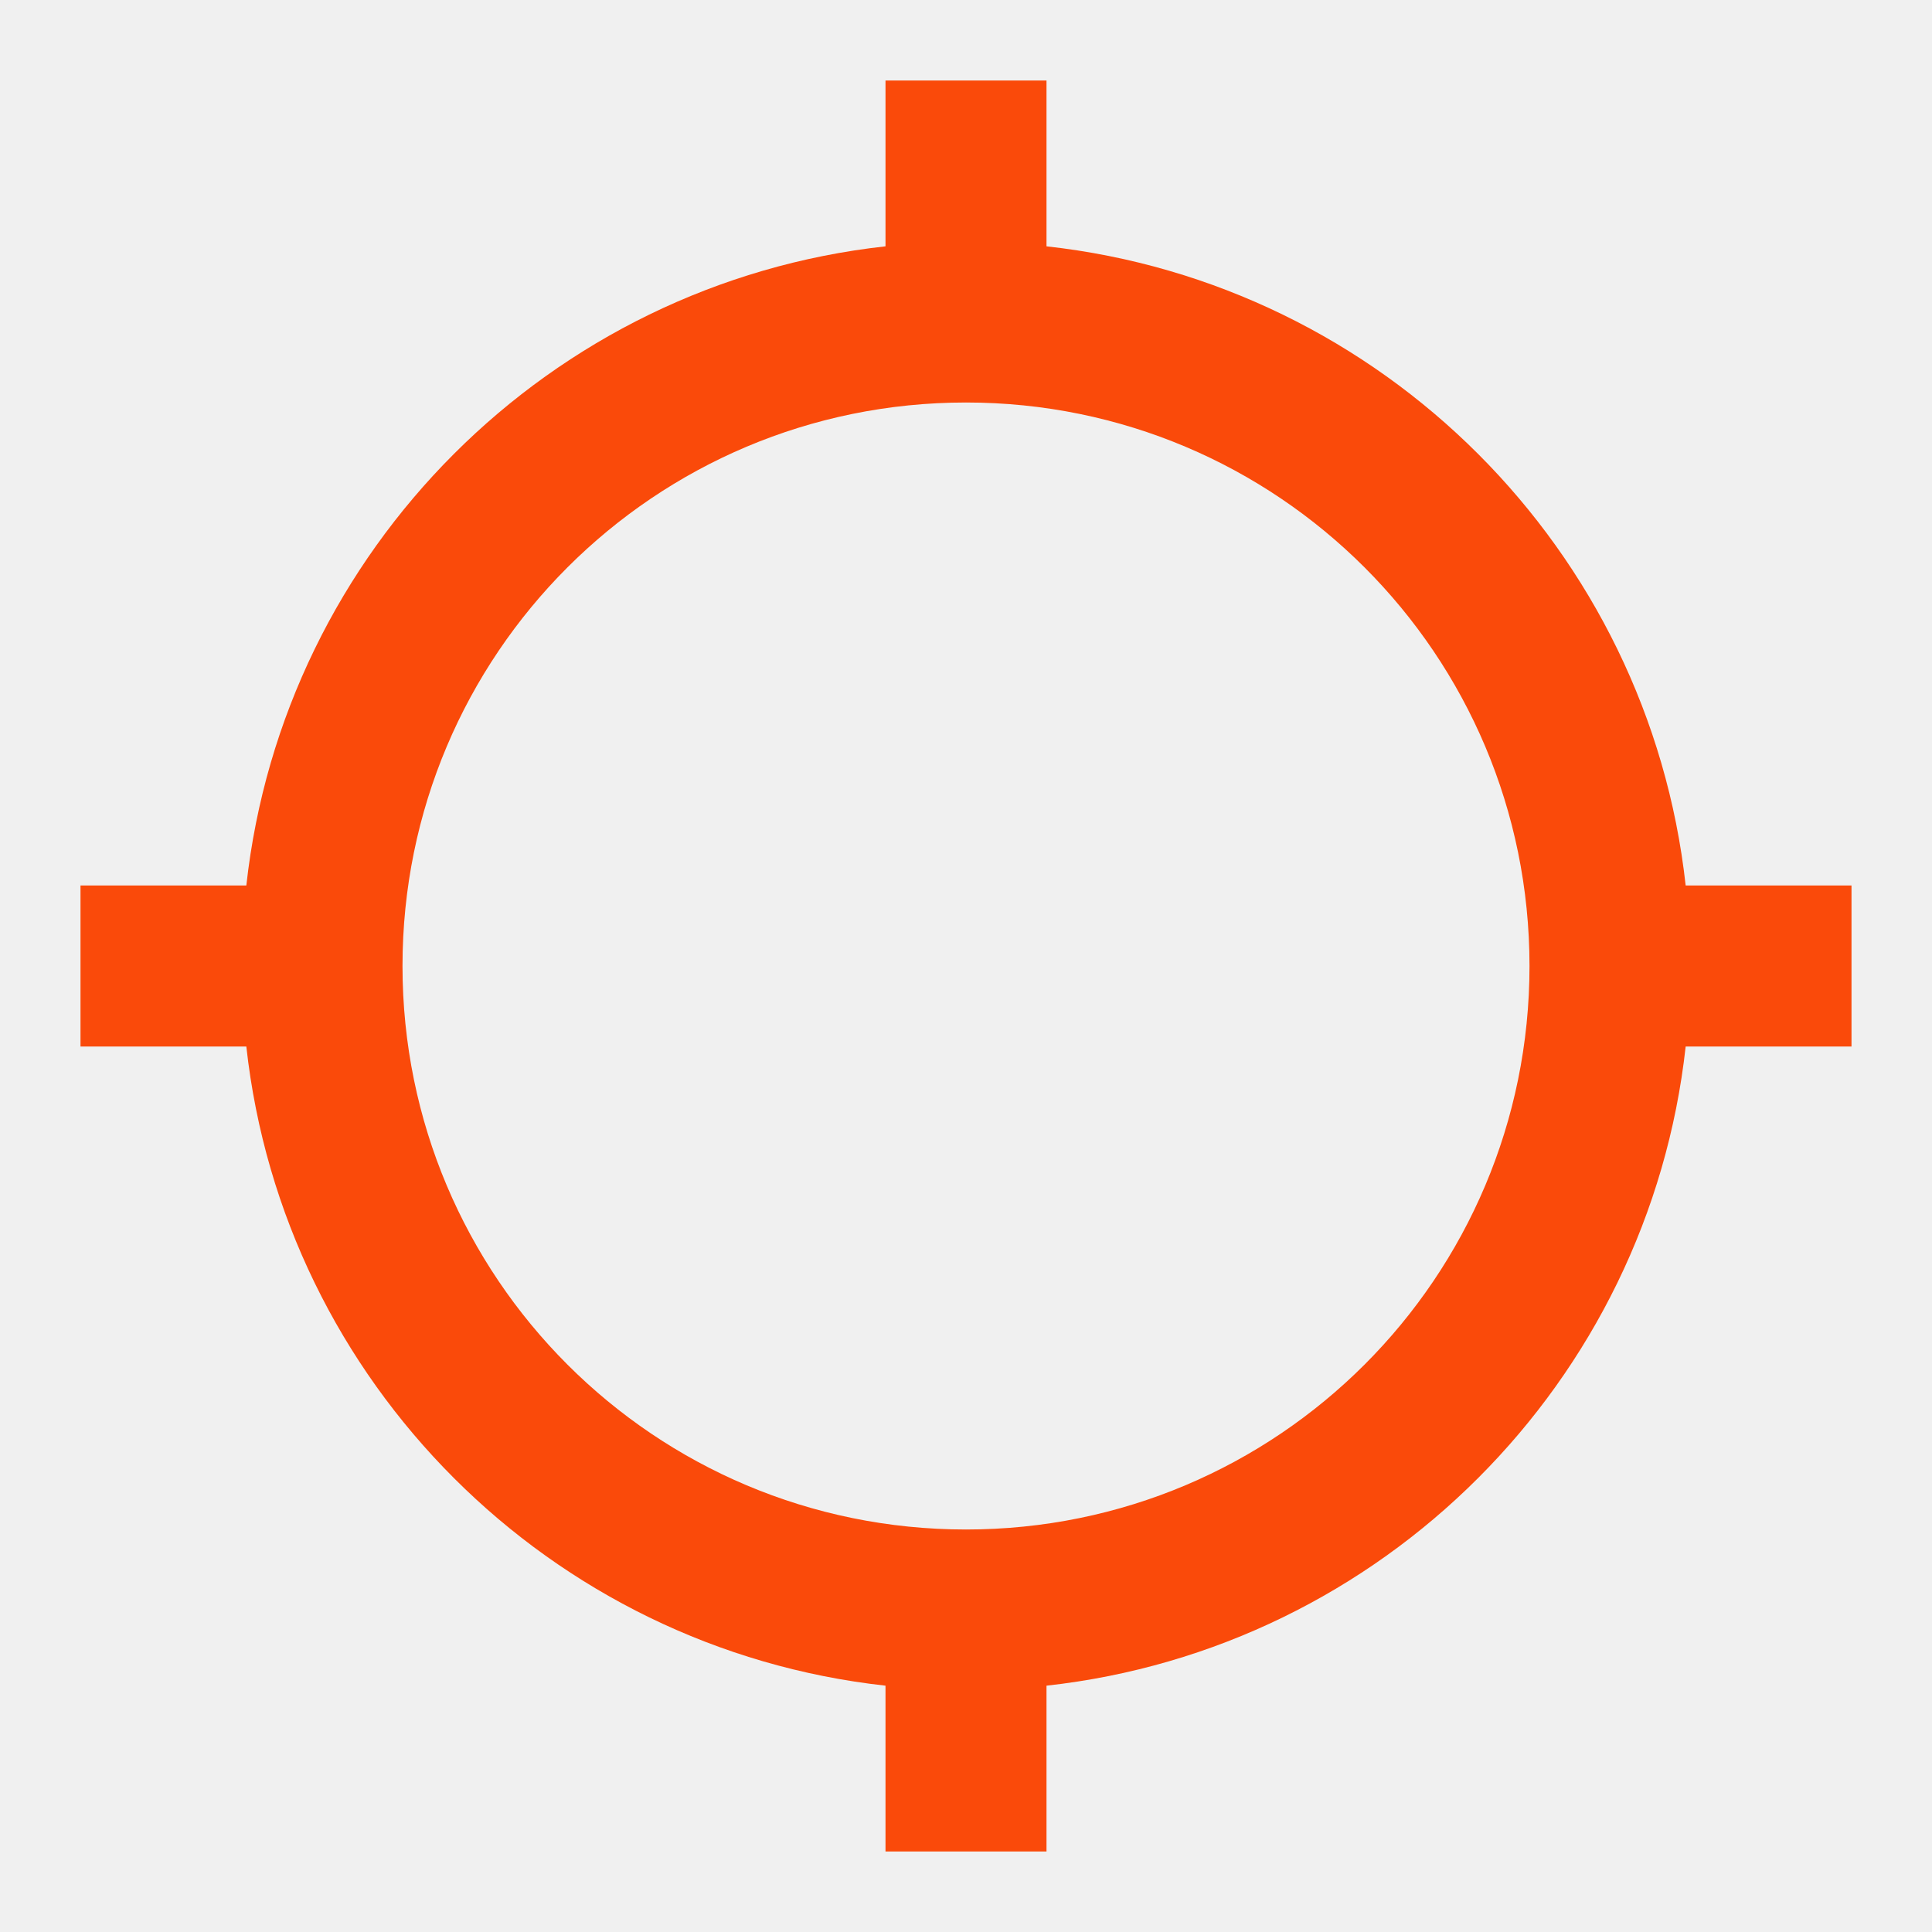
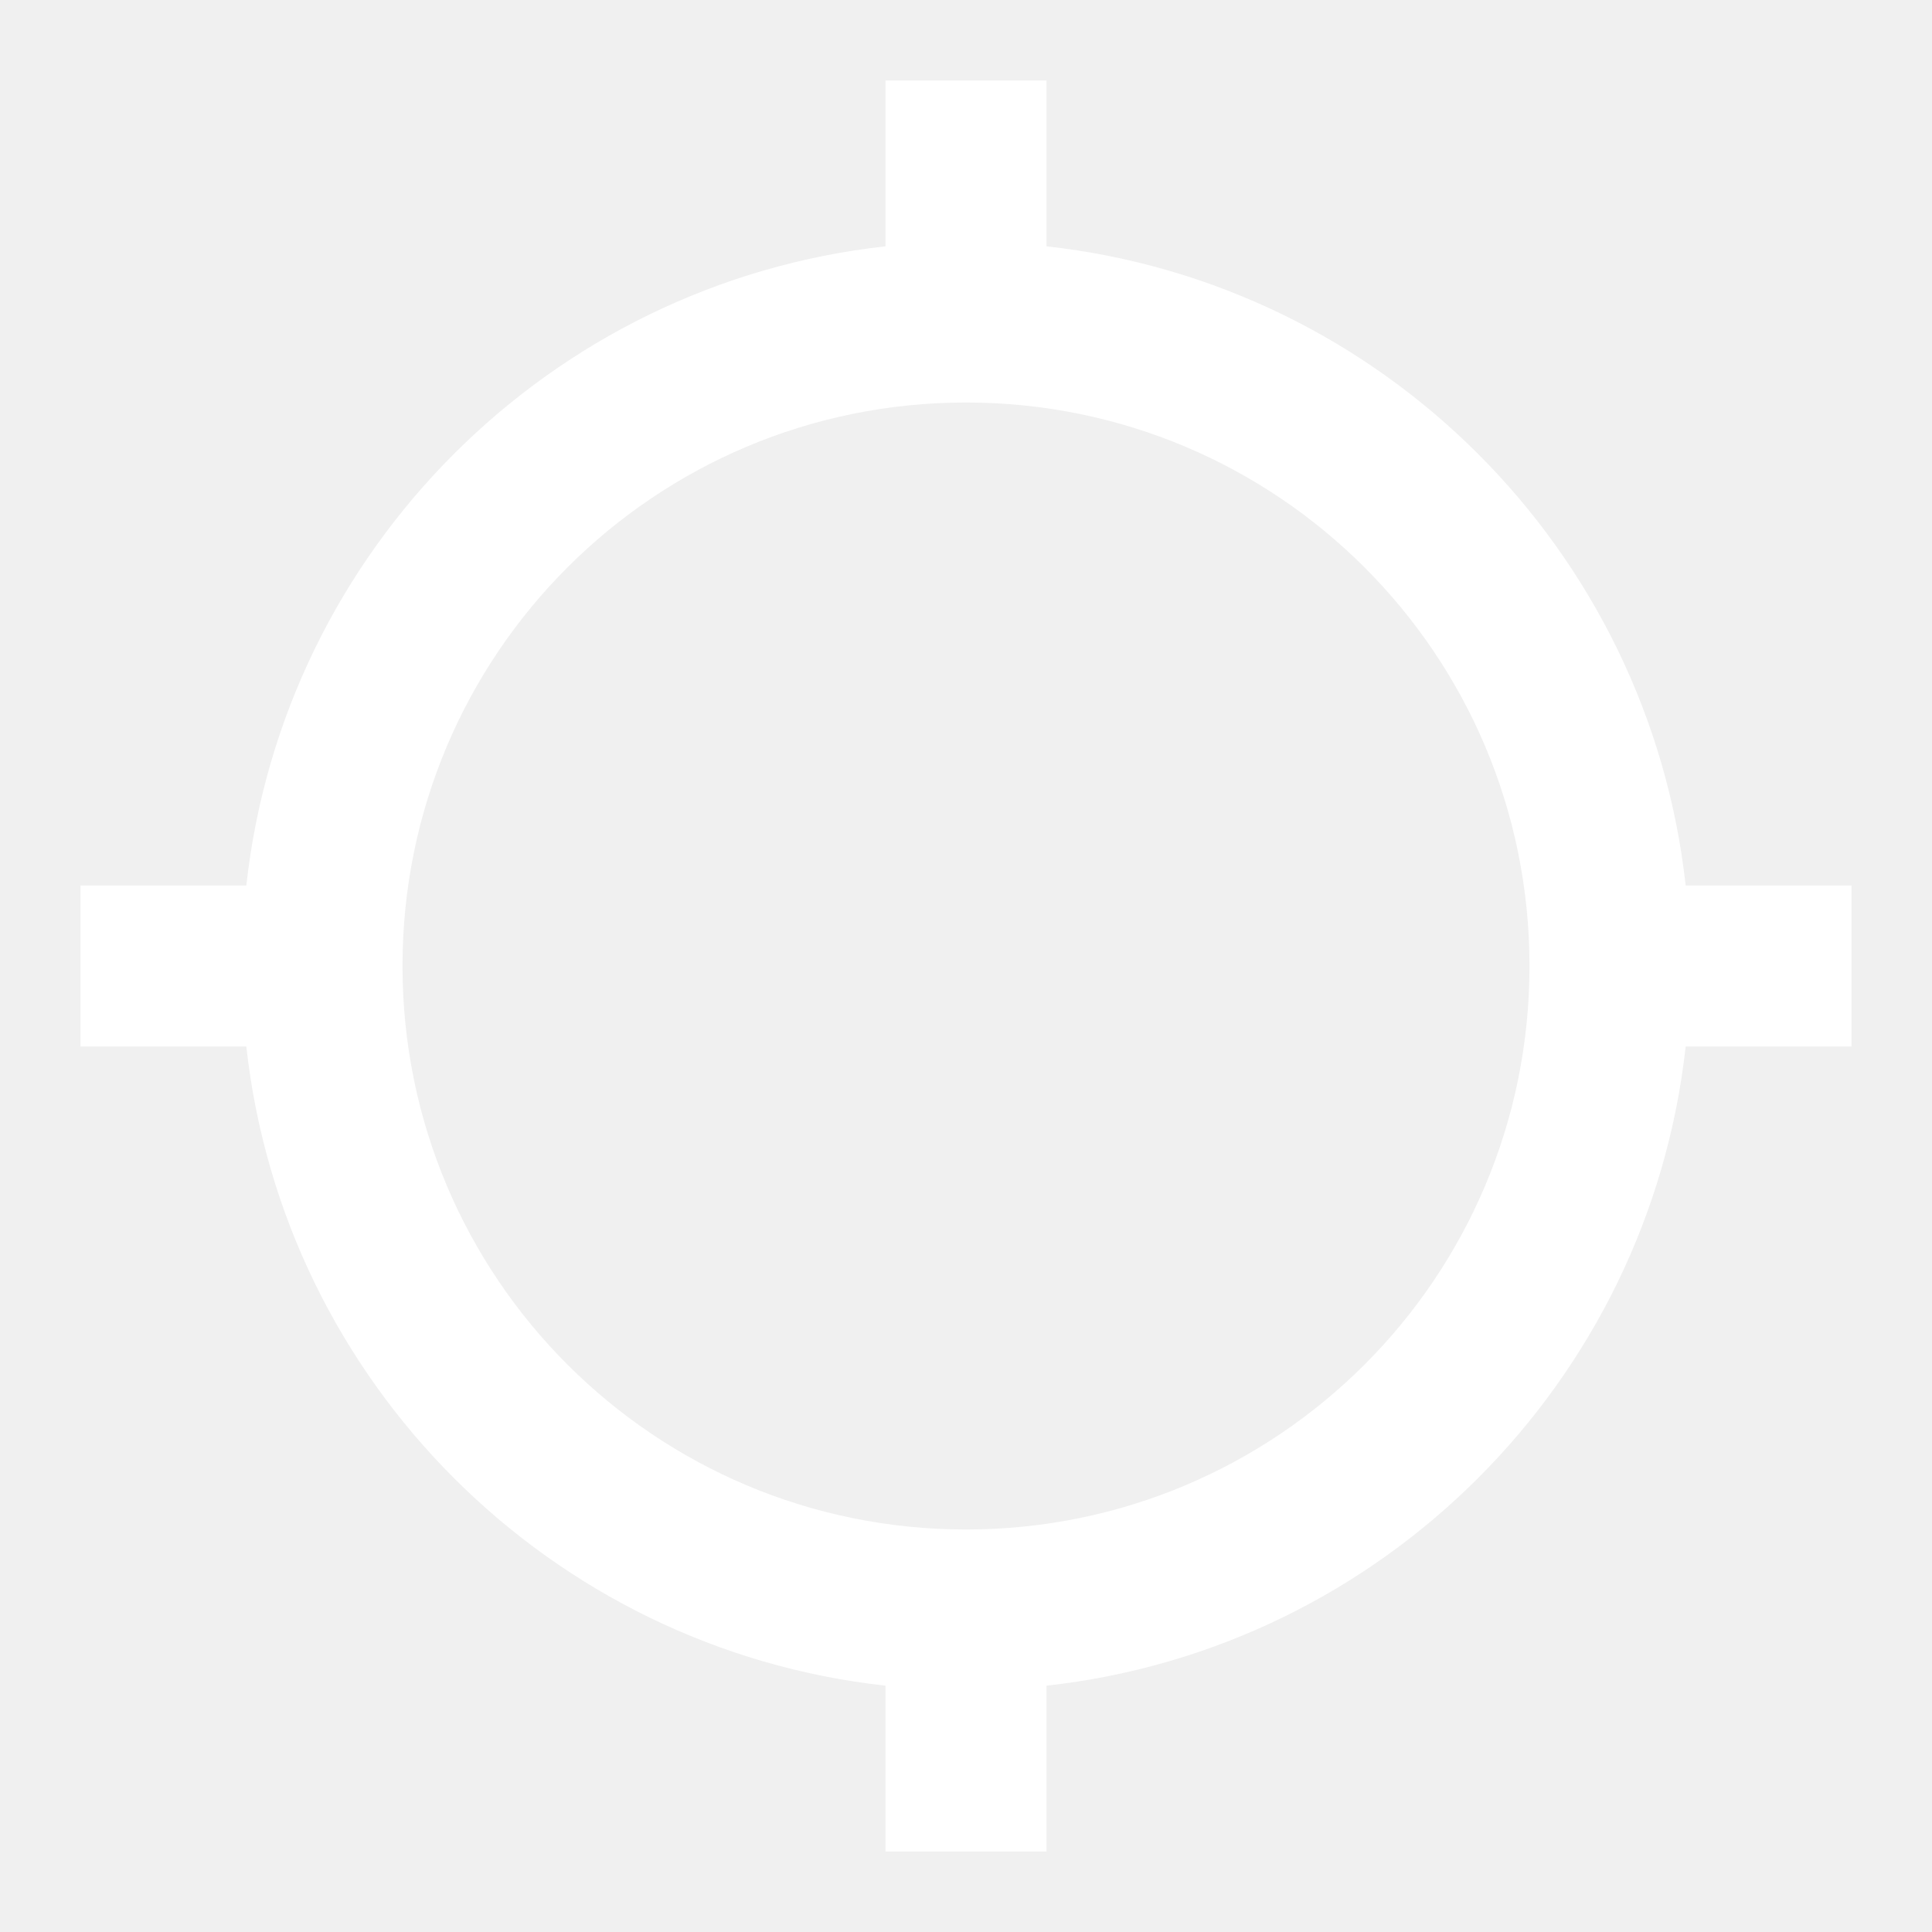
- <svg xmlns="http://www.w3.org/2000/svg" height="24px" viewBox="0 0 24 24" width="24px" fill="#fa4a0a">
+ <svg xmlns="http://www.w3.org/2000/svg" height="24px" viewBox="0 0 24 24" width="24px" fill="#FFFFFF">
  <path d="M0 0h24v24H0V0z" fill="none" />
  <path d="M20.94 11c-.46-4.17-3.77-7.48-7.94-7.94V1h-2v2.06C6.83 3.52 3.52 6.83 3.06 11H1v2h2.06c.46 4.17 3.77 7.48 7.94 7.94V23h2v-2.06c4.17-.46 7.48-3.77 7.94-7.94H23v-2h-2.06zM12 19c-3.87 0-7-3.13-7-7s3.13-7 7-7 7 3.13 7 7-3.13 7-7 7z" />
</svg>
